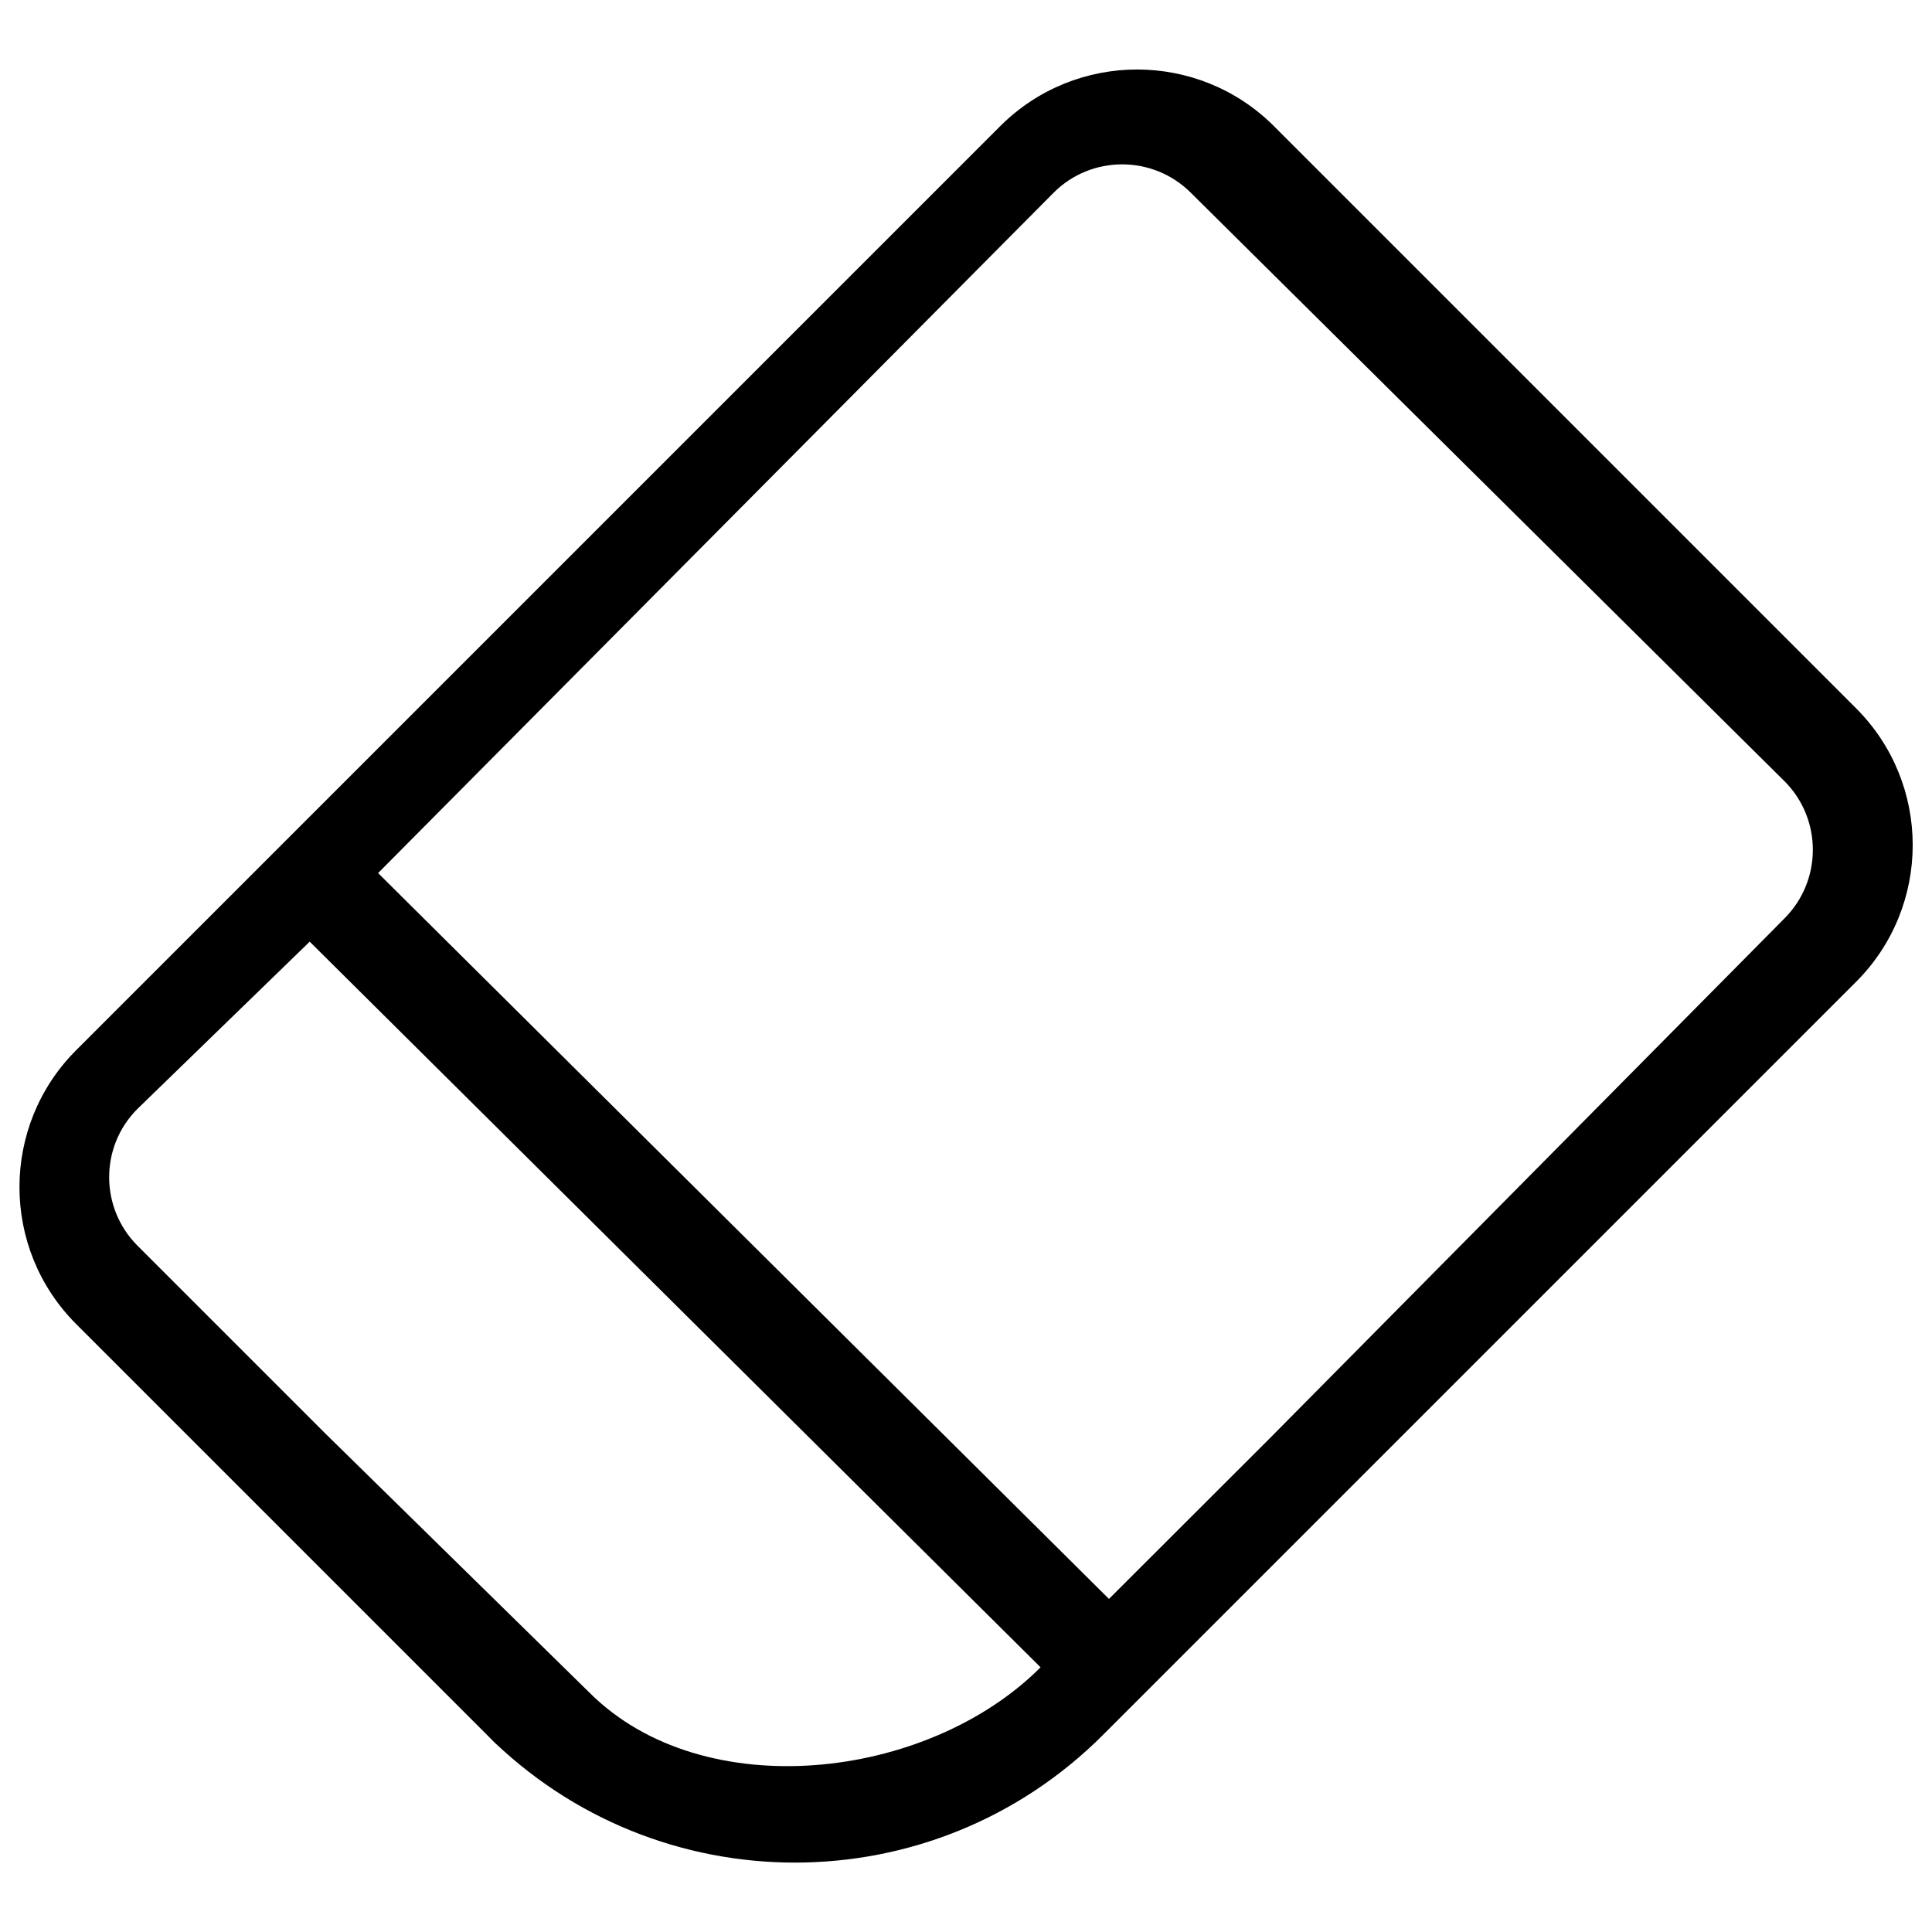
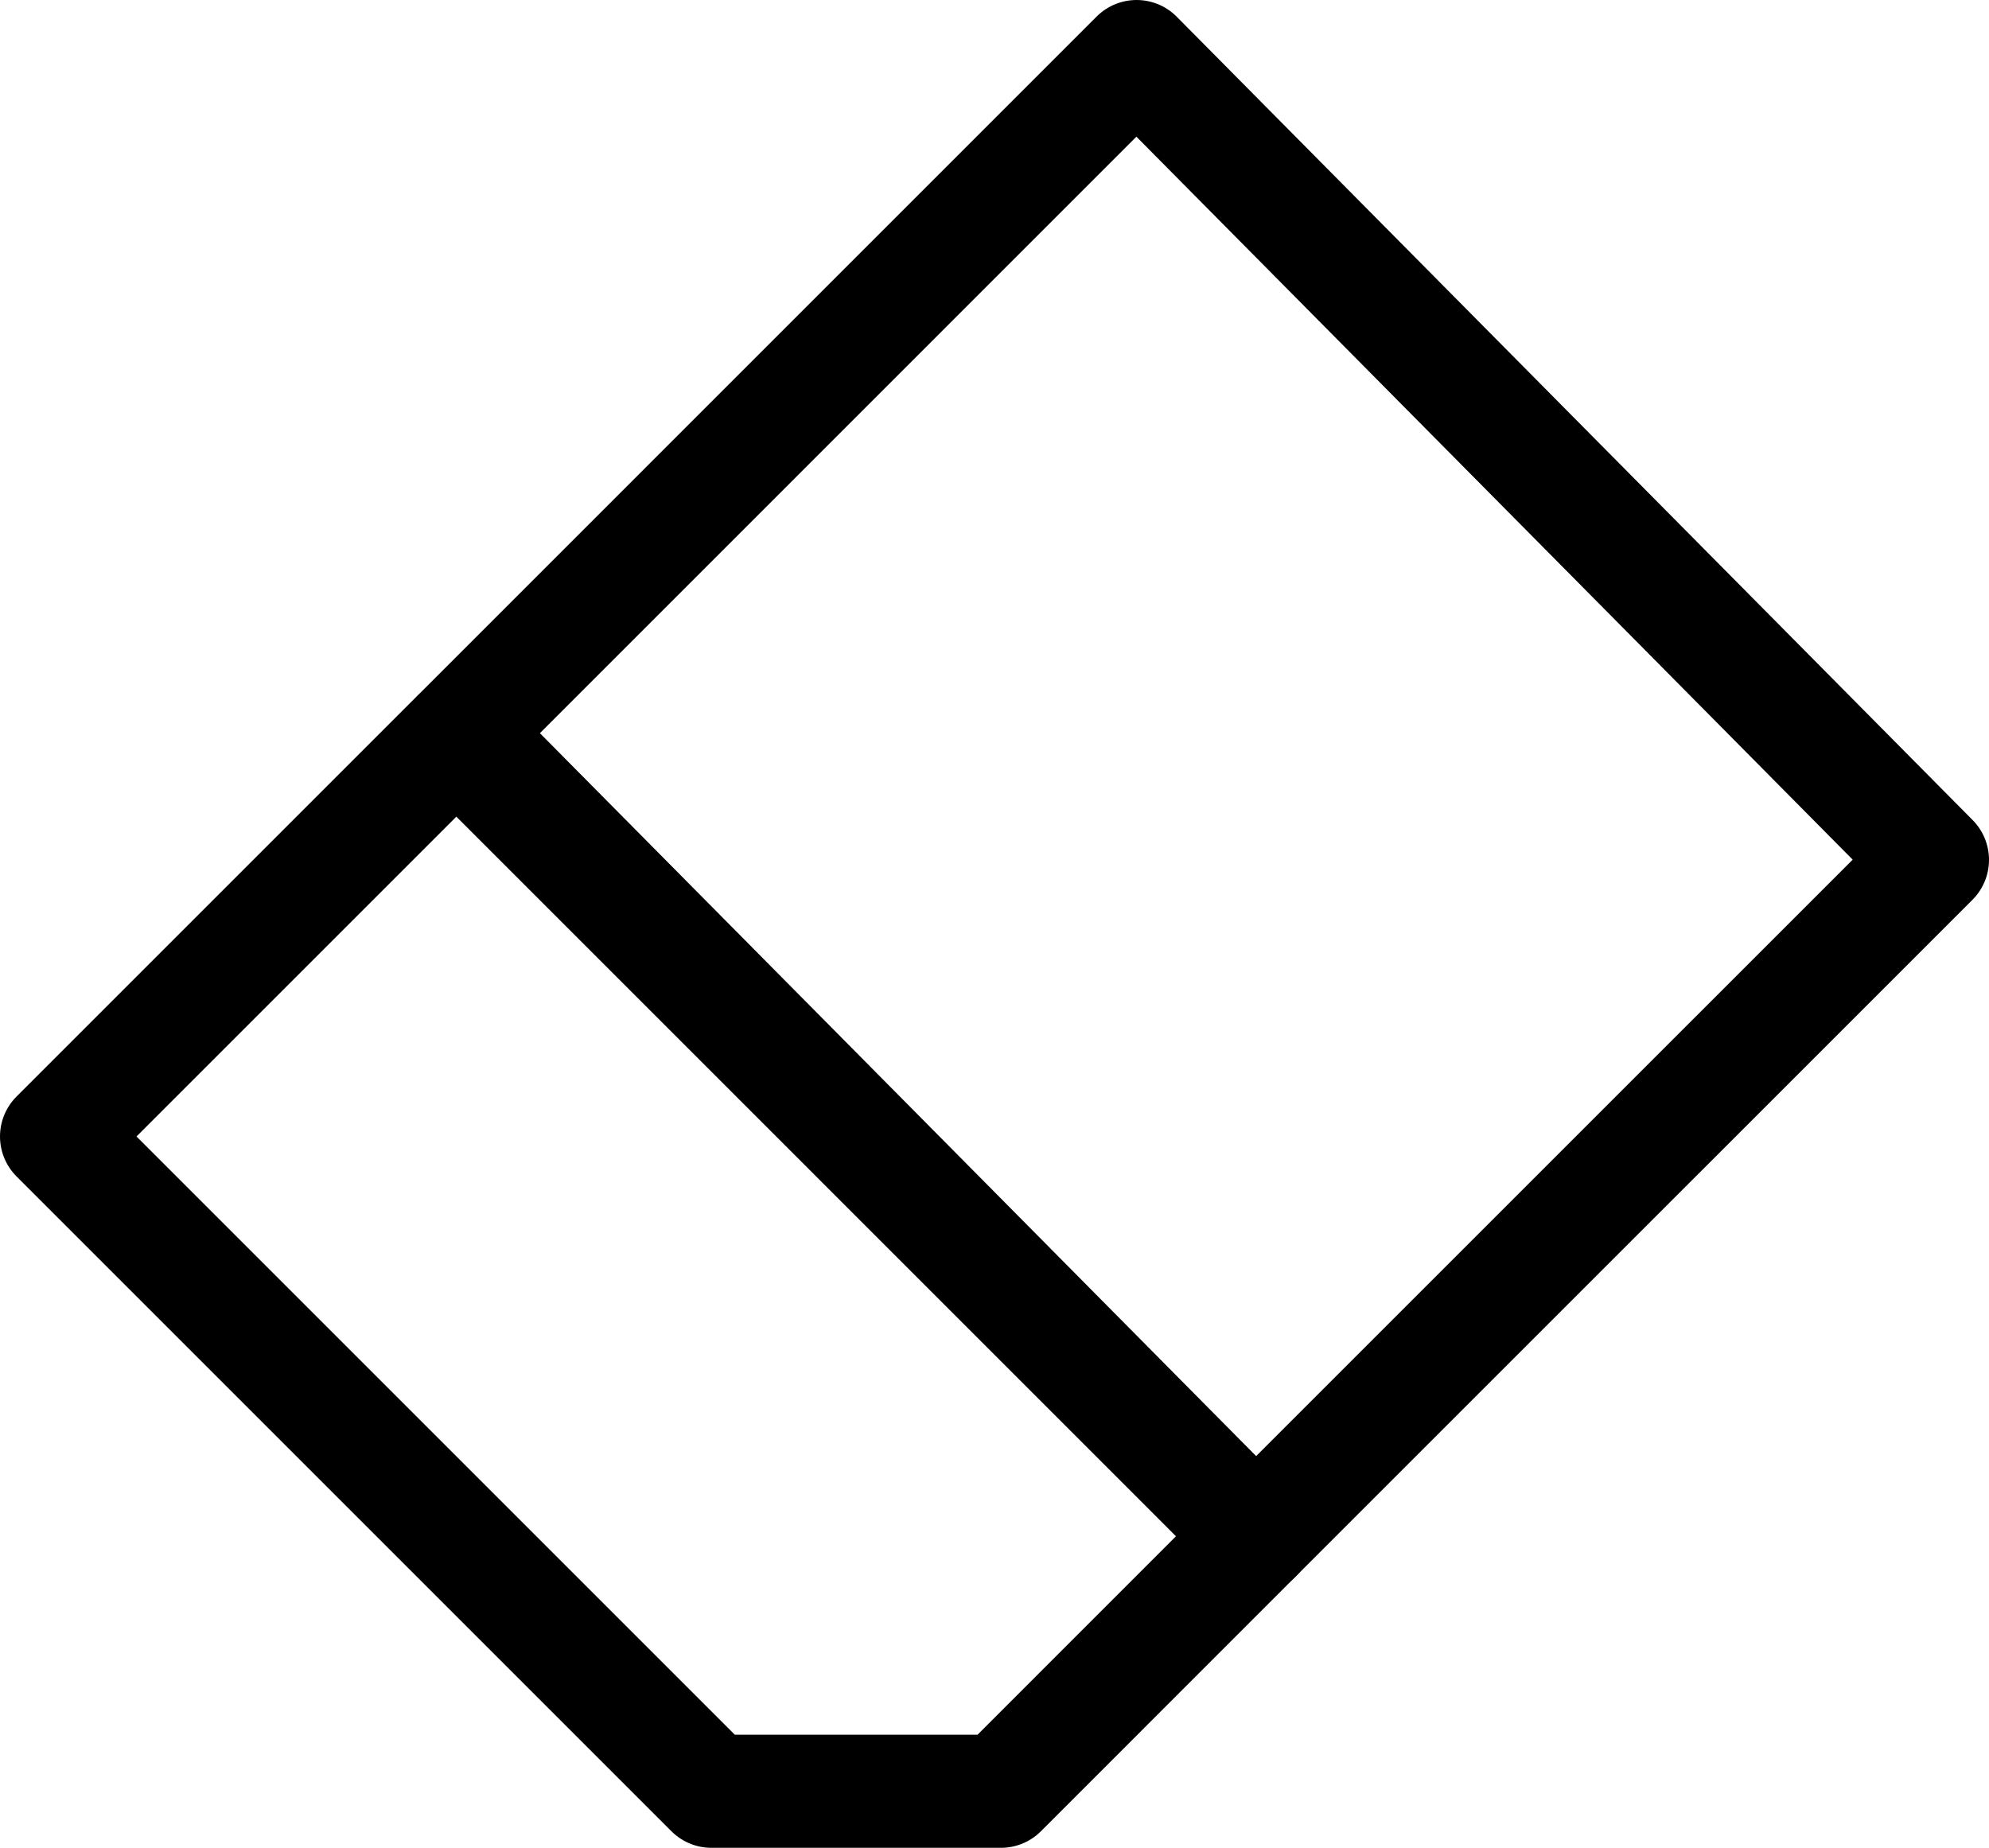
- <svg xmlns="http://www.w3.org/2000/svg" version="1.1" x="0px" y="0px" viewBox="0 0 1000 1000" enable-background="new 0 0 1000 1000" xml:space="preserve">
-   <g>
-     <path d="M960.6,366.5L659.4,65.3c-39.1-39.1-102.6-39.1-141.7,0L39.4,543.6c-39.1,39.1-39.1,102.6,0,141.7l219.3,219.3l0.2,0.2L252,898c88.1,88.1,230.8,88.1,318.9,0l-1.1,1.1l390.9-390.9C999.8,469.1,999.8,405.6,960.6,366.5z M305.1,876.1L168.3,741.9c0,0,0,0,0,0l-97.1-97.1c-19.6-19.6-19.6-51.4,0-70.9l89.1-86.5l378.3,375.6C479.8,921.8,363.8,934.8,305.1,876.1z M923.6,475.4L657.2,744.5L574,827.6L195.7,451.9L545.4,99.7c19.5-19.5,51.3-19.5,70.9,0l307.5,304.8C943.2,424.1,943.2,455.8,923.6,475.4z" />
+ <svg xmlns="http://www.w3.org/2000/svg" viewBox="0 0 351.78 326.84">
+   <defs>
+     <style>.cls-1{fill:none;stroke:#000;stroke-linecap:round;stroke-linejoin:round;stroke-width:20px;}</style>
+   </defs>
+   <g id="Layer_2" data-name="Layer 2">
+     <g id="Layer_2-2" data-name="Layer 2">
+       <polygon class="cls-1" points="201.02 10 81.38 129.65 222.13 271.73 341.78 152.09 201.02 10" />
+       <polygon class="cls-1" points="125.82 316.84 177.03 316.84 222.13 271.73 80.71 130.31 10 201.02 80.71 271.73 125.82 316.84" />
+     </g>
  </g>
</svg>
